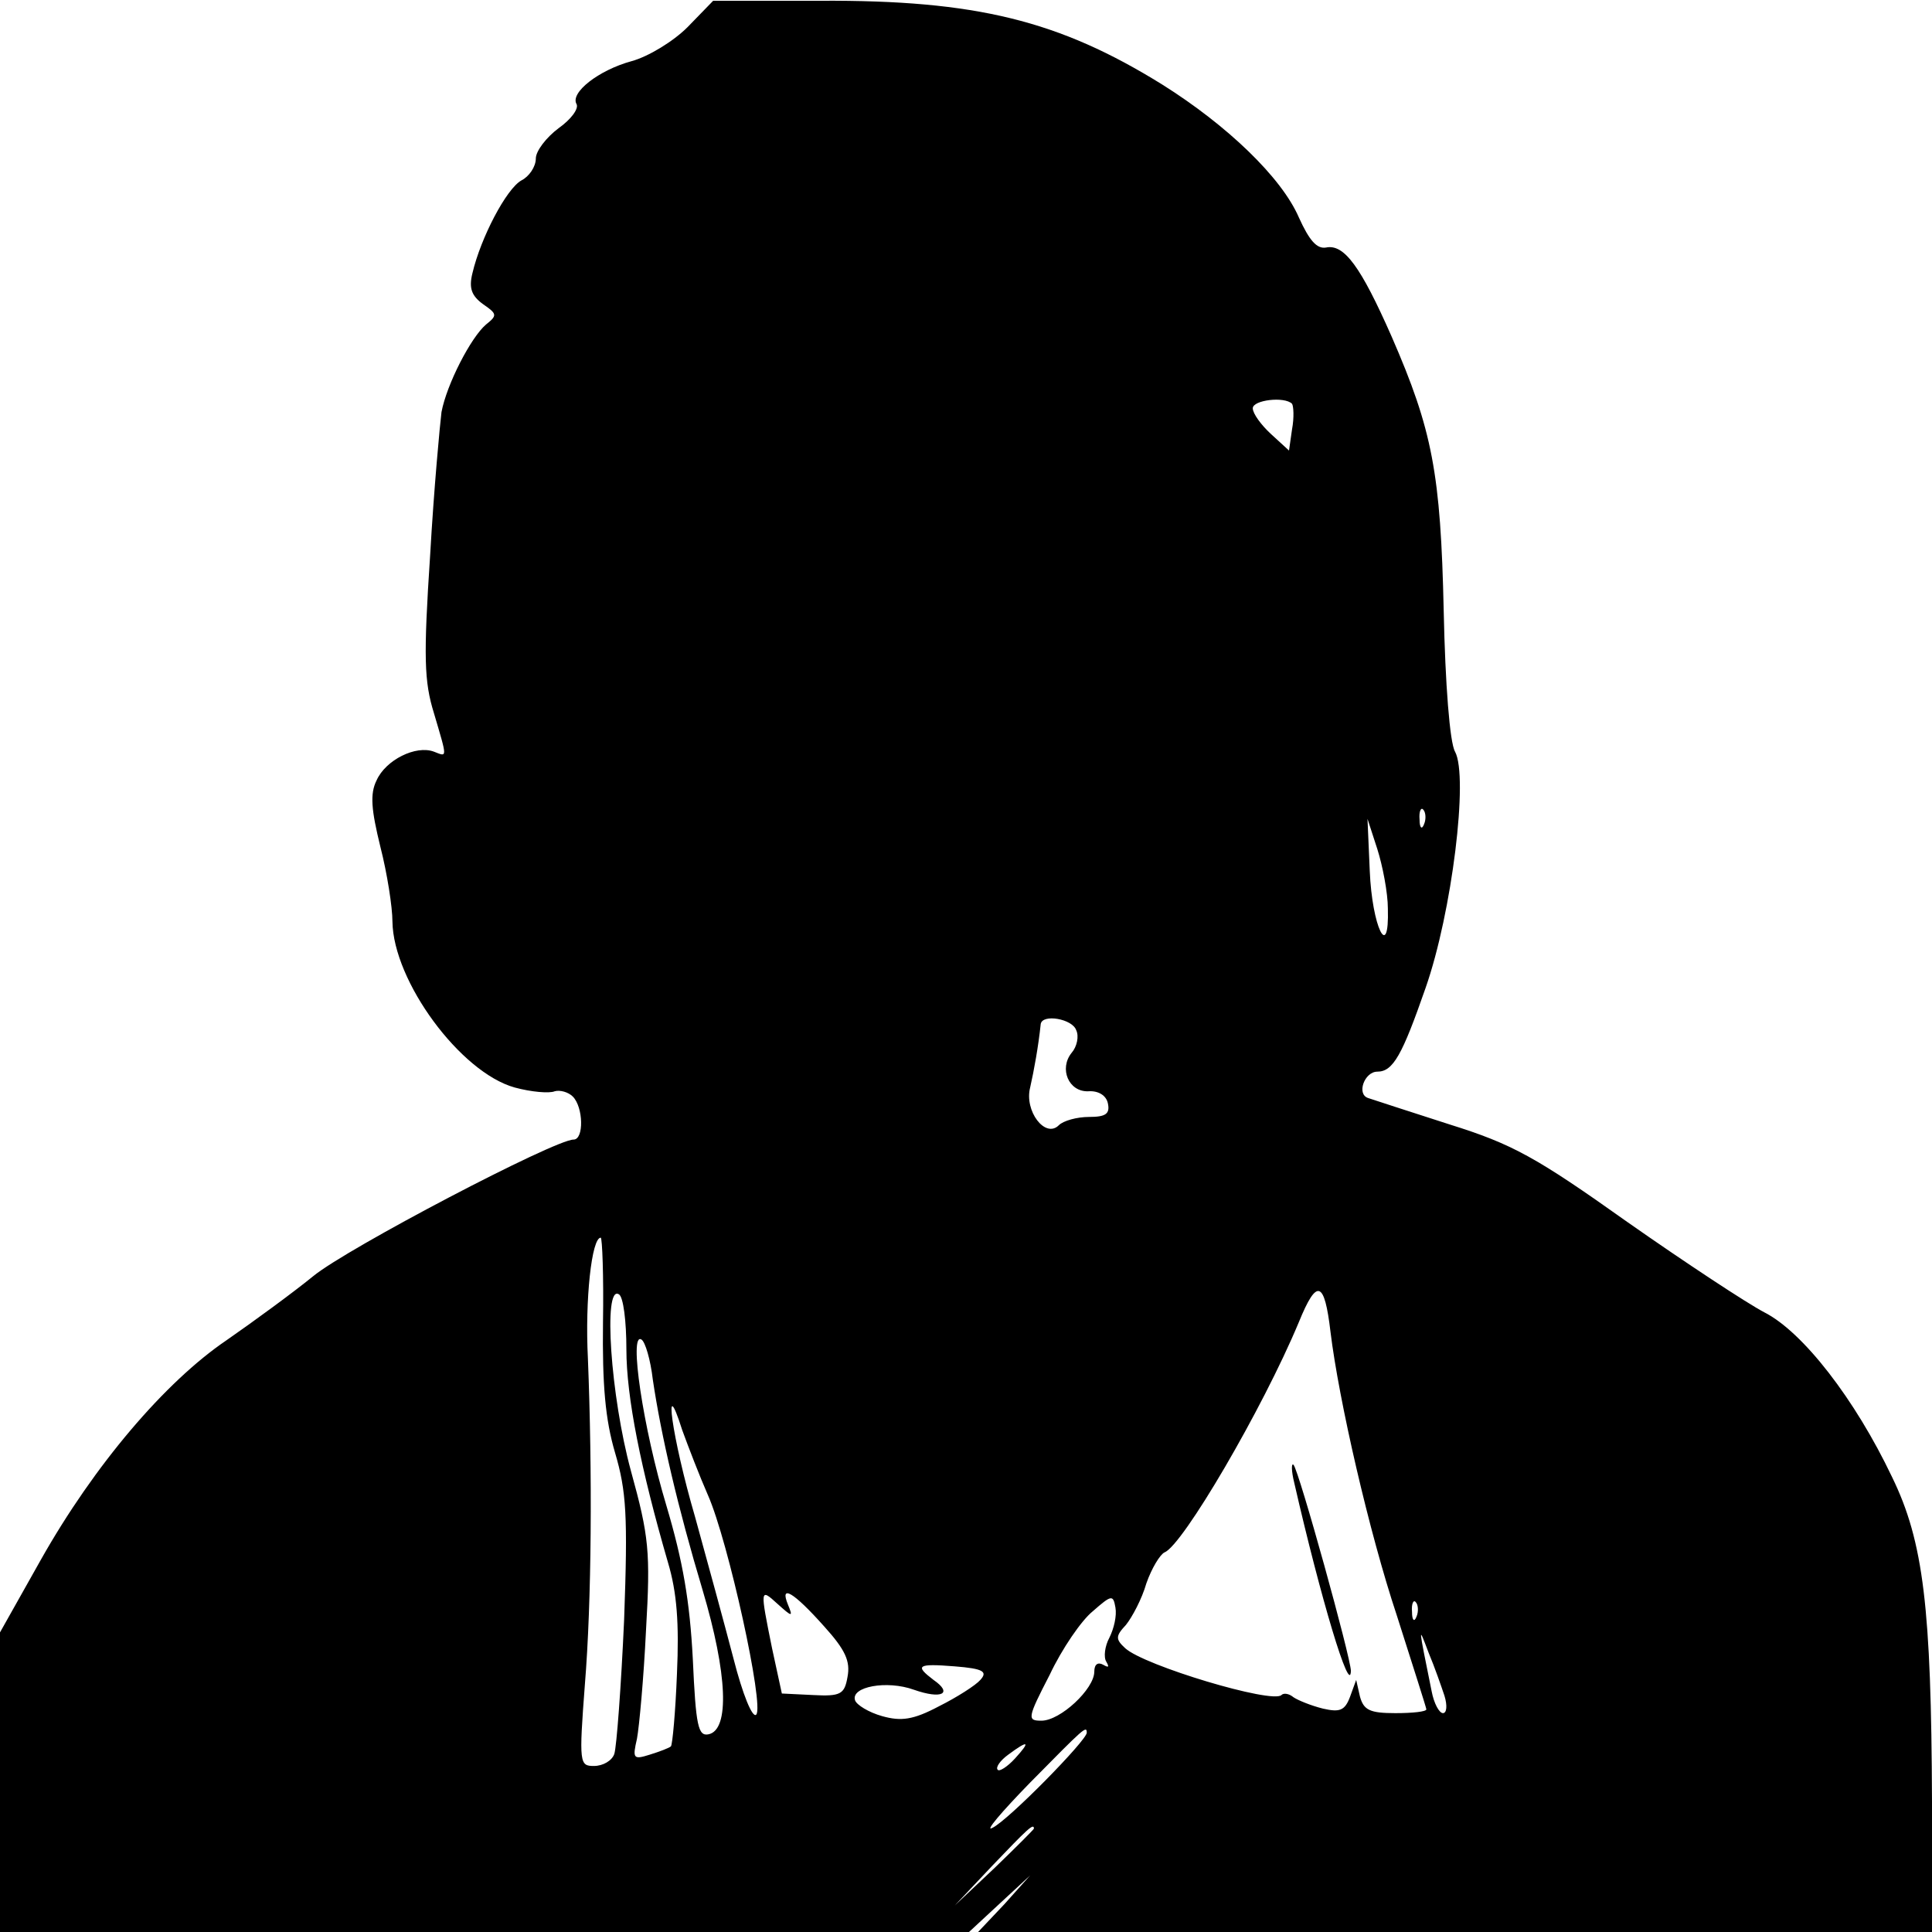
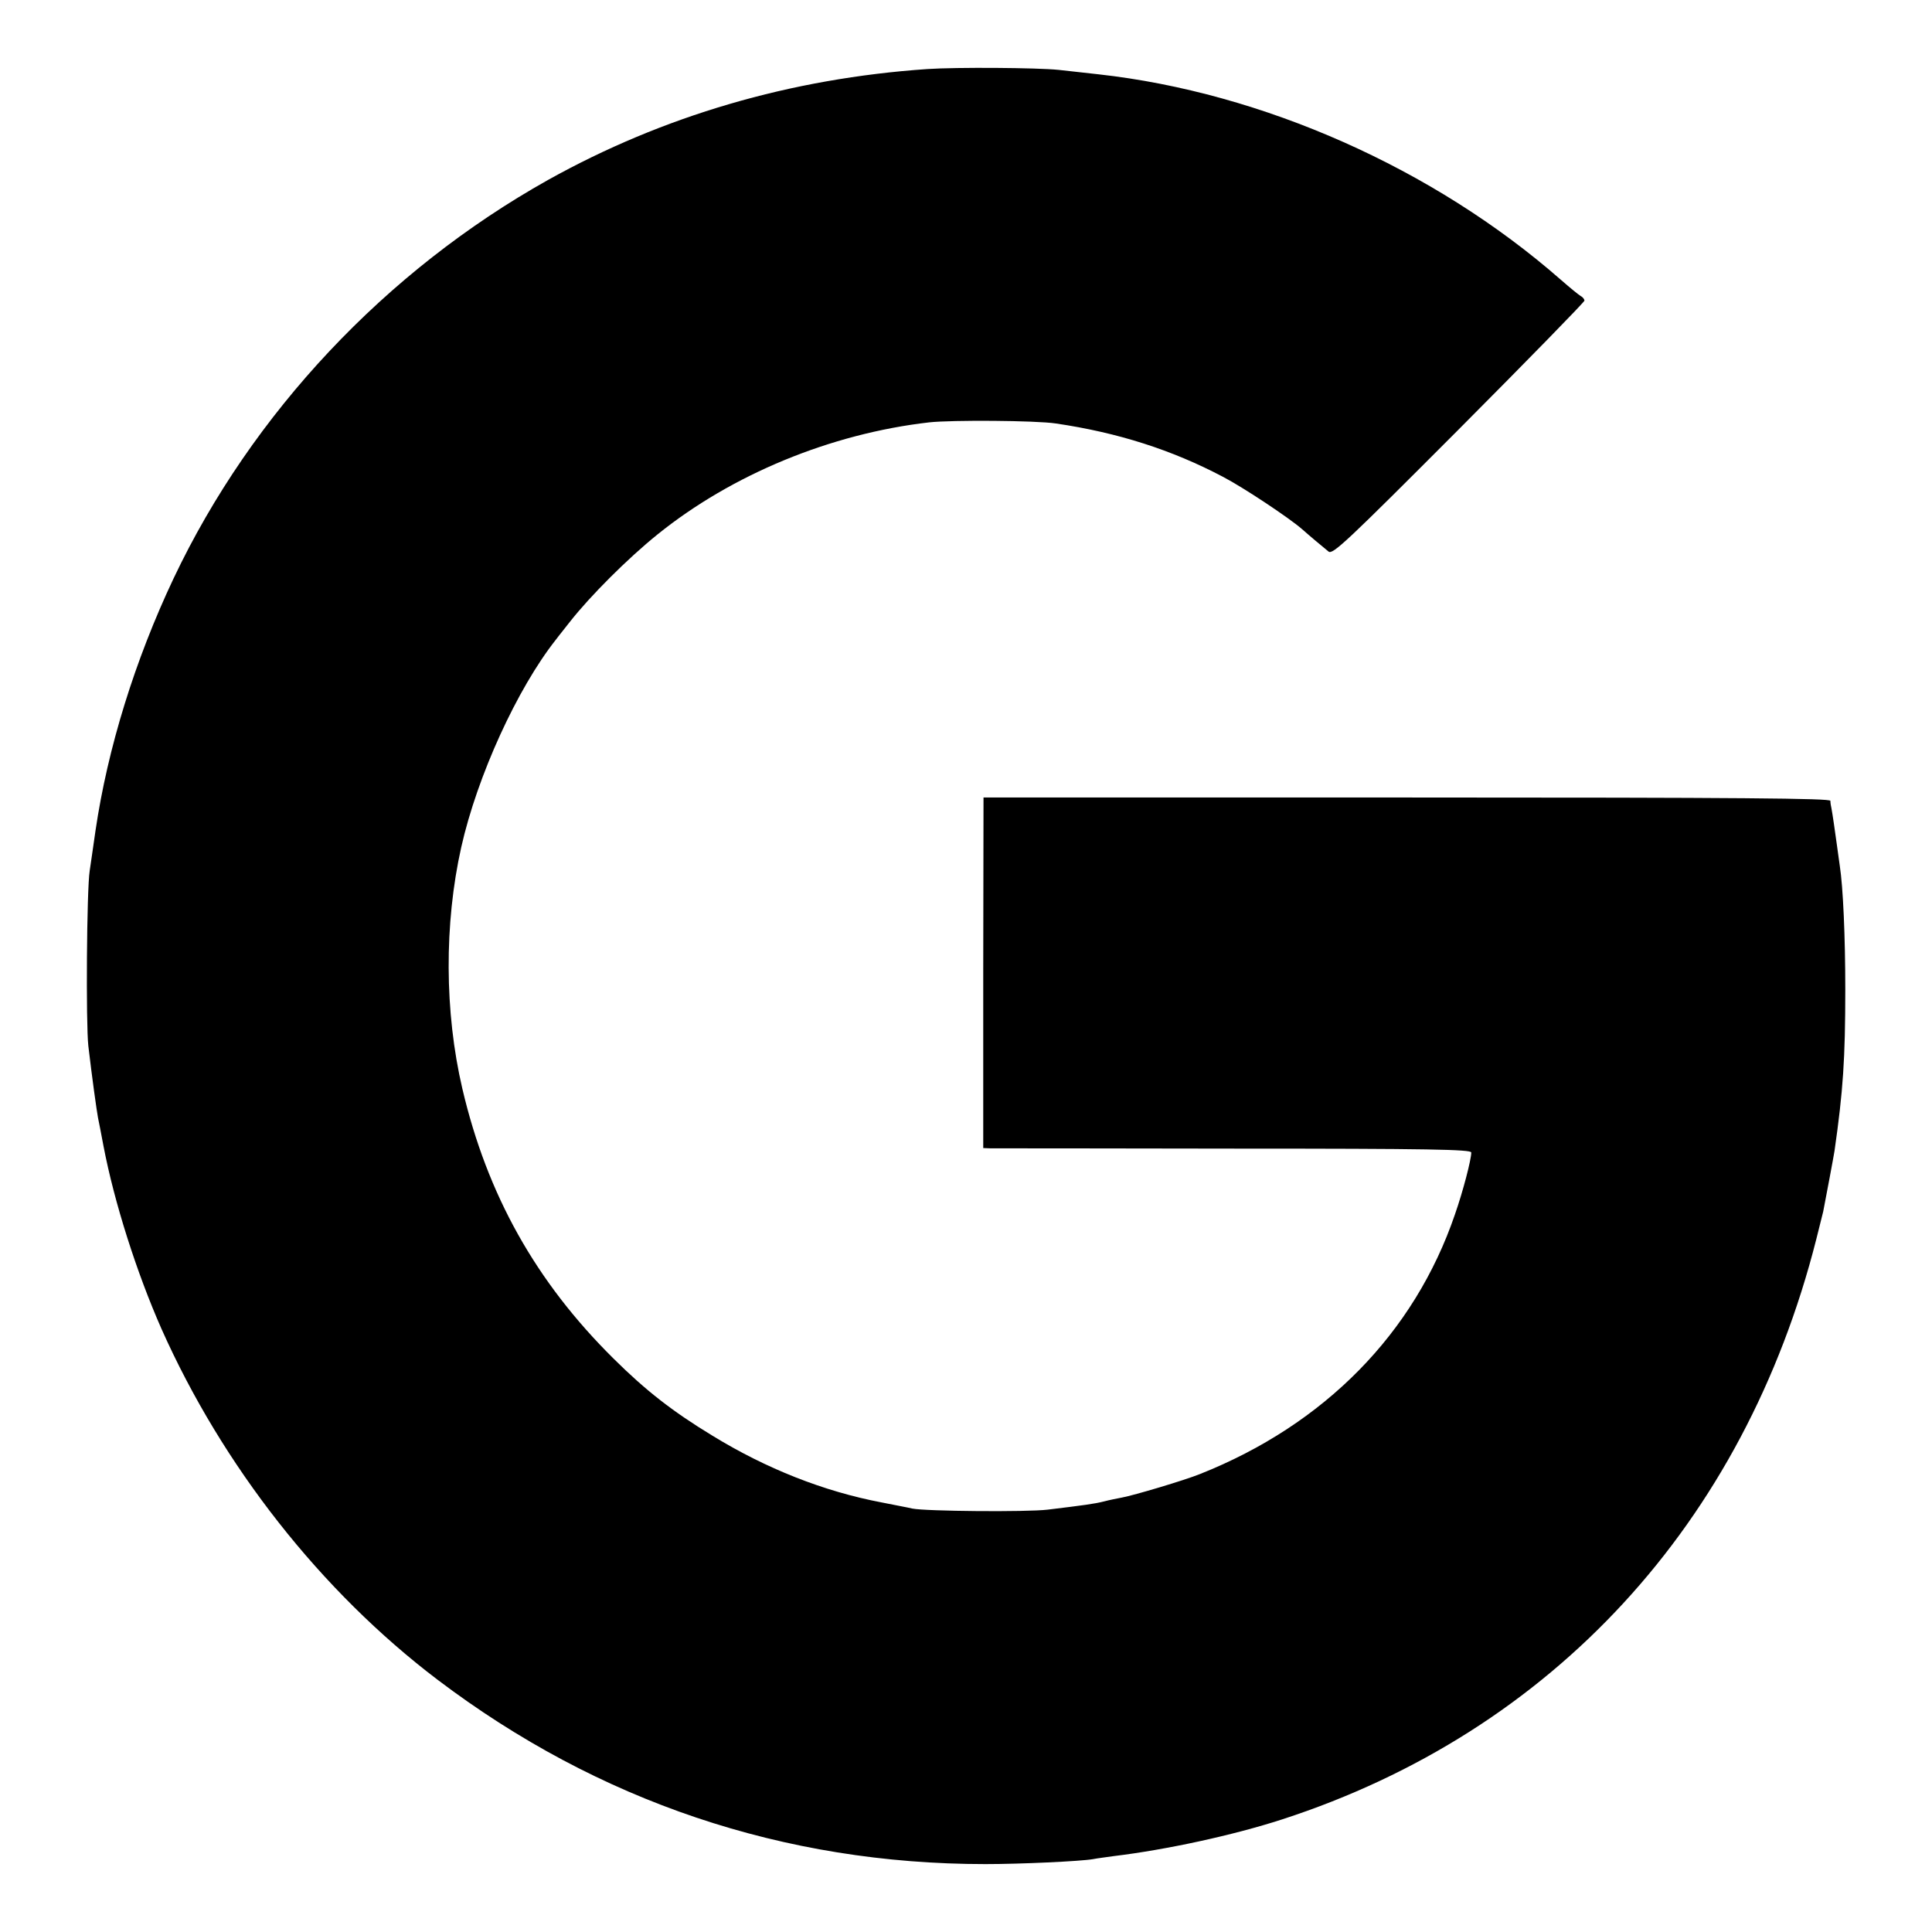
<svg xmlns="http://www.w3.org/2000/svg" version="1.0" width="16pt" height="16pt" viewBox="0 0 16 16" preserveAspectRatio="xMidYMid meet">
-   <g transform="translate(0,16) scale(0.00625,-0.00625)" fill="#000000" stroke="none">
-     <path d="M911 2524 c-19 -19 -52 -39 -74 -45 -44 -12 -82 -42 -73 -57 3 -6 -7 -20 -24 -32 -16 -12 -30 -30 -30 -40 0 -11 -9 -24 -19 -29 -20 -11 -54 -76 -65 -123 -5 -20 -1 -30 14 -41 19 -13 19 -15 4 -27 -20 -17 -52 -79 -59 -116 -2 -16 -10 -101 -15 -189 -9 -136 -8 -168 5 -210 18 -61 18 -58 0 -51 -24 9 -64 -11 -76 -38 -9 -18 -7 -39 5 -88 9 -35 16 -80 16 -99 1 -79 90 -200 162 -220 22 -6 46 -8 53 -5 7 2 18 -1 24 -7 14 -14 15 -57 1 -57 -25 0 -300 -144 -345 -181 -27 -22 -79 -60 -115 -85 -81 -55 -175 -165 -246 -291 l-54 -96 0 -198 0 -199 642 0 642 0 41 38 40 37 -34 -38 -35 -37 632 0 632 0 0 173 c-1 256 -11 344 -53 430 -49 103 -118 192 -169 218 -23 12 -105 66 -182 120 -121 86 -152 103 -235 129 -53 17 -102 33 -108 35 -16 5 -5 35 12 35 21 0 33 22 64 111 35 100 57 280 39 313 -7 12 -13 90 -15 186 -4 183 -15 240 -69 364 -41 93 -63 123 -87 118 -12 -2 -22 9 -36 40 -23 53 -95 122 -181 176 -137 85 -247 112 -453 111 l-142 0 -34 -35z m801 -499 c2 -3 3 -18 0 -34 l-4 -28 -24 22 c-13 12 -24 27 -24 34 0 11 42 16 52 6z m175 -557 c-3 -8 -6 -5 -6 6 -1 11 2 17 5 13 3 -3 4 -12 1 -19z m-48 -112 c2 -71 -21 -24 -24 50 l-3 69 13 -40 c7 -22 14 -58 14 -79z m-413 -161 c4 -8 1 -22 -6 -30 -17 -21 -4 -52 22 -51 14 1 24 -6 26 -16 3 -14 -3 -18 -25 -18 -16 0 -34 -5 -40 -11 -18 -18 -46 19 -38 50 5 22 11 55 14 84 2 14 42 7 47 -8z m-627 -387 c-1 -83 3 -129 16 -173 15 -51 17 -83 12 -221 -4 -89 -10 -169 -13 -178 -3 -9 -15 -16 -27 -16 -19 0 -20 3 -12 108 9 110 10 281 4 432 -4 78 5 160 17 160 2 0 4 -51 3 -112z m964 -13 c11 -90 51 -265 88 -376 21 -66 39 -122 39 -124 0 -3 -18 -5 -41 -5 -34 0 -42 4 -47 22 l-5 22 -8 -22 c-7 -19 -14 -21 -36 -16 -16 4 -33 11 -39 15 -6 5 -13 6 -16 3 -12 -12 -182 39 -207 62 -13 12 -13 16 1 31 8 10 21 34 27 55 7 20 18 38 24 41 24 9 130 190 178 305 24 59 34 55 42 -13z m-933 -23 c0 -63 19 -158 55 -282 12 -40 15 -81 12 -148 -2 -51 -6 -94 -8 -96 -2 -2 -15 -7 -28 -11 -22 -7 -23 -5 -17 21 3 16 9 81 12 144 6 104 4 124 -20 211 -27 99 -37 247 -16 234 6 -3 10 -36 10 -73z m35 -40 c11 -74 33 -169 66 -279 33 -111 36 -185 8 -191 -14 -3 -17 11 -21 100 -4 76 -13 129 -35 203 -31 103 -50 231 -33 220 5 -3 12 -27 15 -53z m73 -153 c27 -61 75 -280 64 -291 -5 -5 -18 27 -30 74 -12 46 -35 130 -51 188 -31 106 -43 197 -17 115 8 -22 23 -61 34 -86z m106 -145 c-11 27 7 17 48 -29 28 -31 35 -46 31 -67 -4 -23 -9 -26 -46 -24 l-41 2 -13 60 c-16 79 -16 80 7 59 20 -18 21 -18 14 -1z m426 -44 c-6 -11 -8 -26 -4 -32 4 -7 3 -8 -4 -4 -7 4 -12 1 -12 -9 0 -23 -45 -65 -70 -65 -19 0 -19 3 11 61 16 34 42 72 57 84 25 22 27 22 30 5 2 -11 -2 -28 -8 -40z m407 28 c-3 -8 -6 -5 -6 6 -1 11 2 17 5 13 3 -3 4 -12 1 -19z m37 -105 c4 -13 3 -23 -2 -23 -5 0 -12 13 -15 29 -18 89 -18 88 -4 51 8 -19 17 -45 21 -57z m-615 21 c-6 -7 -31 -23 -55 -35 -34 -18 -50 -20 -75 -13 -18 5 -34 15 -36 21 -6 18 42 27 78 14 37 -13 52 -5 26 13 -25 19 -22 22 28 18 38 -3 44 -7 34 -18z m141 -70 c0 -10 -104 -116 -125 -126 -11 -6 12 21 50 60 72 73 75 76 75 66z m-95 -34 c-10 -11 -21 -18 -23 -15 -3 3 3 12 14 20 27 20 30 18 9 -5z m25 -93 c0 -1 -24 -25 -52 -52 l-53 -50 50 53 c46 48 55 57 55 49z" />
-     <path d="M1715 595 c35 -153 74 -283 75 -249 0 17 -69 266 -76 273 -3 3 -3 -8 1 -24z" />
+   <g transform="translate(0,16) scale(0.002286,-0.002286)" fill="#000000" stroke="none">
+     <path d="M3360 6749 c-496 -34 -959 -170 -1375 -402 -587 -329 -1072 -844 -1356 -1443 -140 -296 -239 -615 -283 -914 -8 -58 -18 -123 -21 -145 -11 -68 -14 -556 -5 -635 14 -119 30 -233 35 -260 3 -14 12 -60 20 -103 39 -204 120 -458 210 -662 221 -496 577 -950 1000 -1271 582 -441 1255 -668 1985 -668 126 0 344 10 390 18 14 3 48 7 75 11 190 23 431 75 610 133 979 318 1674 1072 1935 2102 12 47 23 92 25 100 12 62 38 200 41 220 31 216 39 334 39 585 0 190 -8 371 -20 448 -2 12 -6 45 -10 72 -8 58 -16 114 -20 135 -2 8 -4 21 -4 28 -1 9 -315 12 -1535 12 l-1533 0 -1 -635 0 -635 26 -1 c15 0 413 0 885 -1 704 0 857 -3 857 -14 0 -26 -30 -141 -59 -224 -147 -431 -473 -762 -924 -941 -57 -23 -239 -77 -282 -85 -16 -3 -46 -9 -65 -14 -35 -9 -74 -14 -205 -30 -75 -9 -440 -6 -490 4 -16 4 -66 13 -110 22 -211 40 -420 123 -614 242 -145 88 -242 164 -358 279 -282 279 -458 594 -548 978 -65 278 -66 598 -4 875 58 258 203 575 343 752 11 15 35 44 51 65 74 94 209 229 317 316 269 217 627 365 984 406 81 9 387 7 459 -4 225 -33 421 -96 605 -193 75 -39 240 -149 286 -189 34 -30 69 -59 97 -82 15 -12 64 34 472 443 250 251 455 461 455 466 0 5 -6 13 -14 17 -7 4 -40 31 -72 59 -460 403 -1080 678 -1675 744 -52 6 -116 13 -144 16 -78 8 -370 10 -475 3z" />
  </g>
</svg>
